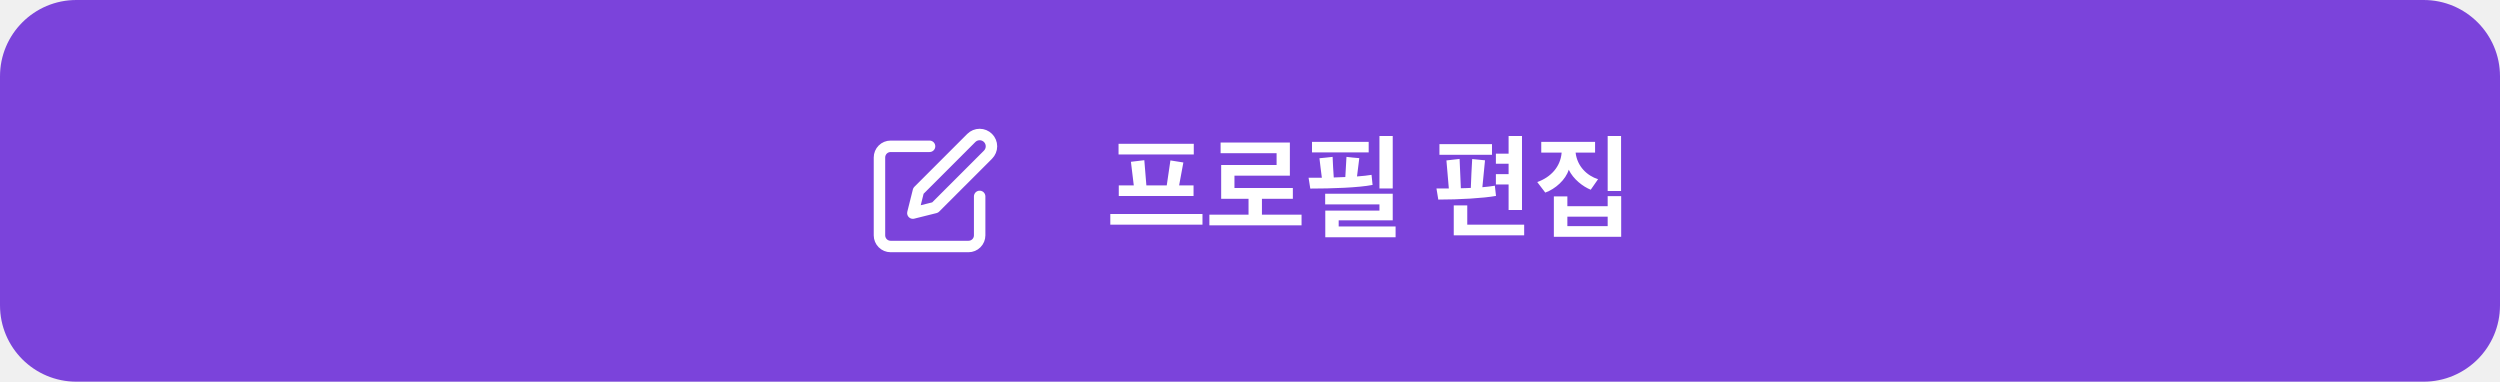
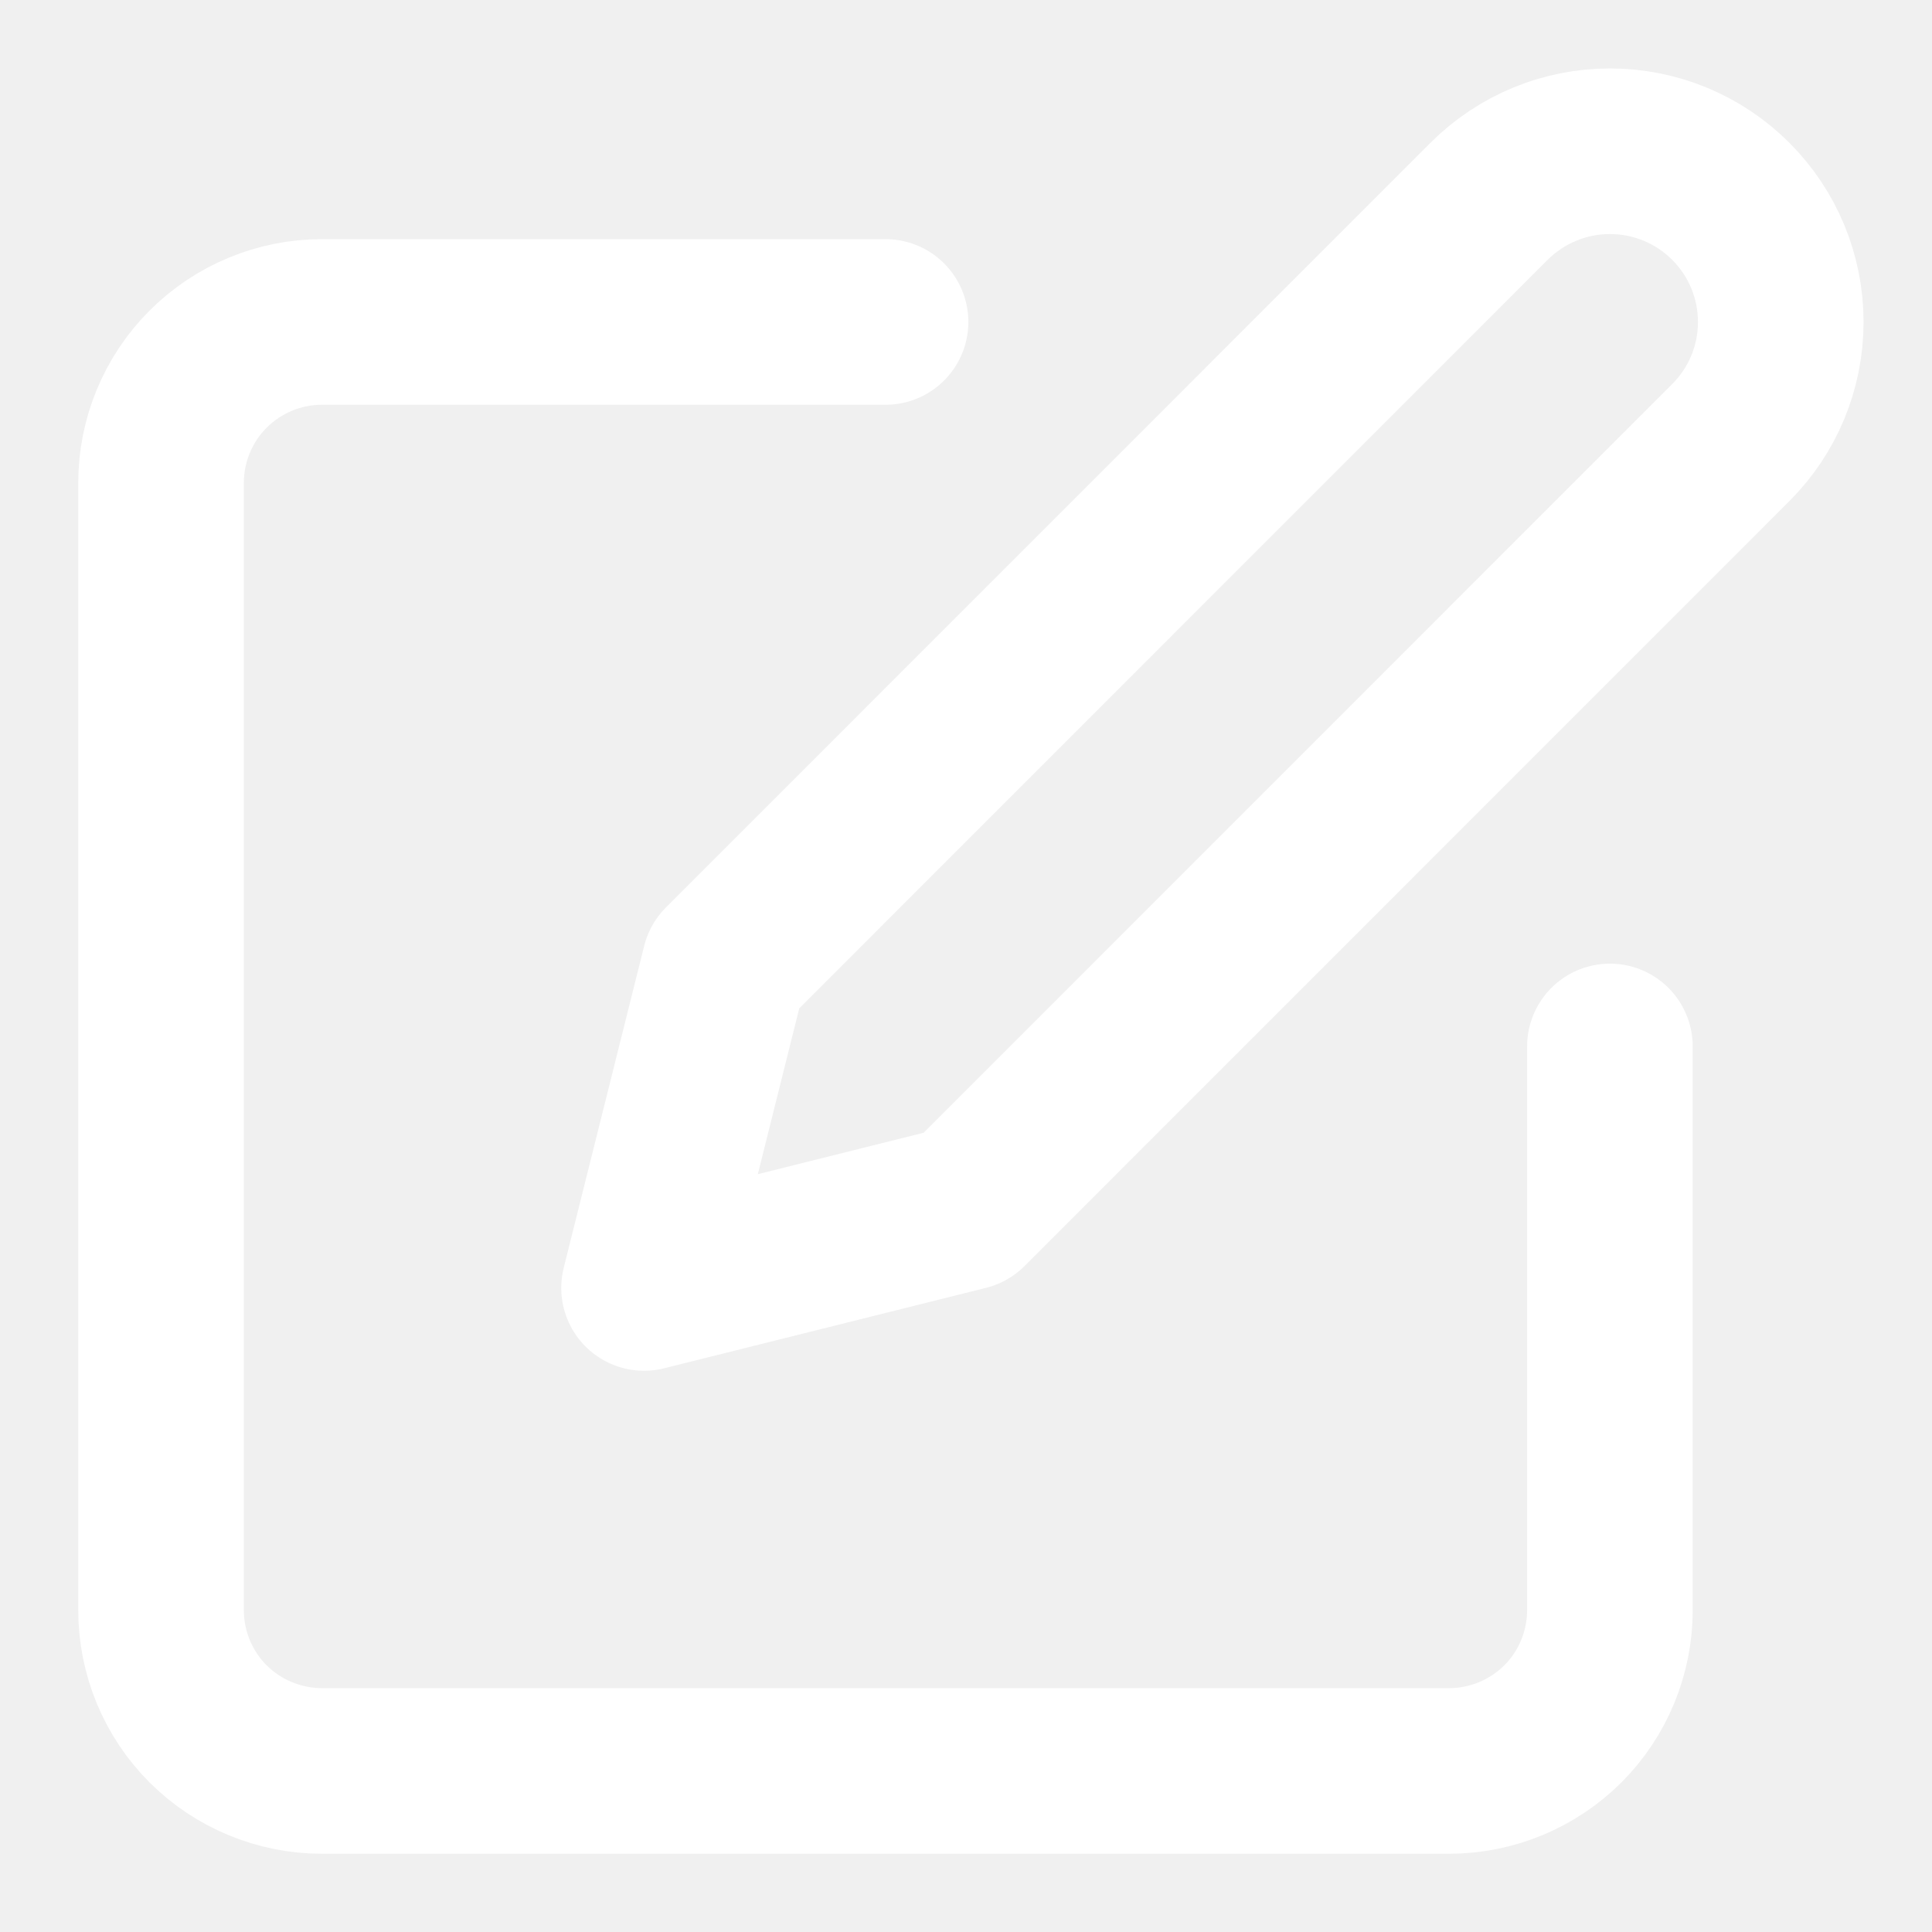
- <svg xmlns="http://www.w3.org/2000/svg" width="524" height="80" viewBox="0 0 262 40" fill="none">
-   <rect width="262" height="40" rx="8" fill="#7B43DB" />
-   <path d="M97.418 15.333H93.335C93.025 15.333 92.728 15.456 92.51 15.675C92.291 15.894 92.168 16.191 92.168 16.5V24.667C92.168 24.976 92.291 25.273 92.51 25.491C92.728 25.71 93.025 25.833 93.335 25.833H101.501C101.811 25.833 102.107 25.71 102.326 25.491C102.545 25.273 102.668 24.976 102.668 24.667V20.583" stroke="white" stroke-width="1.2" stroke-linecap="round" stroke-linejoin="round" />
-   <path d="M101.793 14.458C102.025 14.226 102.34 14.096 102.668 14.096C102.996 14.096 103.311 14.226 103.543 14.458C103.775 14.69 103.905 15.005 103.905 15.333C103.905 15.662 103.775 15.976 103.543 16.208L98.001 21.75L95.668 22.333L96.251 20L101.793 14.458Z" stroke="white" stroke-width="1.2" stroke-linecap="round" stroke-linejoin="round" />
-   <path d="M125.084 20.544V19.428H123.572L124.016 17.028L122.66 16.812L122.276 19.428H120.14L119.924 16.788L118.52 16.956L118.82 19.428H117.248V20.544H125.084ZM126.02 23.544V22.428H116.36V23.544H126.02ZM125.108 16.188V15.072H117.224V16.188H125.108ZM135.491 20.832V19.704H129.371V18.408H135.179V14.94H127.919V16.056H133.787V17.292H127.979V20.832H130.847V22.5H126.743V23.616H136.403V22.5H132.251V20.832H135.491ZM146.258 24.864V23.736H140.294V23.088H145.958V20.304H138.878V21.42H144.566V22.068H138.89V24.864H146.258ZM143.846 19.38L143.738 18.324C143.342 18.396 142.826 18.444 142.214 18.492L142.454 16.572C141.998 16.548 141.554 16.488 141.11 16.44L140.99 18.552C140.618 18.576 140.198 18.588 139.778 18.6C139.73 17.868 139.682 17.16 139.658 16.44C139.19 16.488 138.734 16.548 138.278 16.584C138.362 17.256 138.434 17.94 138.53 18.624H137.138L137.318 19.764C139.55 19.764 142.382 19.668 143.846 19.38ZM145.958 19.752V14.256H144.566V19.752H145.958ZM143.438 15.972V14.868H137.498V15.972H143.438ZM156.661 19.464C156.265 19.536 155.833 19.572 155.353 19.62L155.629 16.8L154.285 16.668C154.225 17.676 154.177 18.684 154.141 19.692C153.793 19.704 153.445 19.728 153.097 19.728C153.049 18.696 153.001 17.688 152.965 16.656C152.497 16.716 152.041 16.752 151.585 16.812L151.837 19.752H150.541L150.733 20.916C152.953 20.916 155.437 20.772 156.781 20.532L156.661 19.464ZM156.769 17.16H158.101V18.252H156.769V19.332H158.101V22.008H159.505V14.256H158.101V16.104H156.769V17.16ZM159.733 24.66V23.544H153.769V21.528H152.353V24.66H159.733ZM156.361 16.224V15.108H150.853V16.224H156.361ZM169.9 24.816V20.556H168.484V21.612H164.26V20.58H162.844V24.816H169.9ZM161.524 15.996H163.66C163.54 17.472 162.544 18.564 161.104 19.08L161.944 20.184C162.988 19.812 164.092 18.84 164.404 17.784C164.884 18.792 165.904 19.56 166.708 19.884L167.476 18.78C166.336 18.42 165.292 17.448 165.124 15.996H167.164V14.868H161.524V15.996ZM169.888 20.016V14.256H168.484V20.016H169.888ZM168.484 23.7H164.26V22.704H168.484V23.7Z" fill="white" />
+ <svg xmlns="http://www.w3.org/2000/svg" width="14" height="14" viewBox="0 0 14 14" fill="none">
+   <g clip-path="url(#clip0_2955_4680)">
+     <path d="M6.417 2.333H2.333C2.024 2.333 1.727 2.456 1.508 2.675C1.289 2.894 1.167 3.191 1.167 3.5V11.667C1.167 11.976 1.289 12.273 1.508 12.492C1.727 12.71 2.024 12.833 2.333 12.833H10.5C10.809 12.833 11.106 12.71 11.325 12.492C11.544 12.273 11.666 11.976 11.666 11.667V7.583" stroke="white" stroke-width="1.2" stroke-linecap="round" stroke-linejoin="round" />
+     <path d="M10.791 1.458C11.024 1.226 11.338 1.096 11.666 1.096C11.995 1.096 12.309 1.226 12.541 1.458C12.774 1.69 12.904 2.005 12.904 2.333C12.904 2.662 12.774 2.976 12.541 3.208L7 8.75L4.667 9.333L5.25 7L10.791 1.458Z" stroke="white" stroke-width="1.2" stroke-linecap="round" stroke-linejoin="round" />
+   </g>
+   <defs>
+     <clipPath id="clip0_2955_4680">
+       <rect width="14" height="14" fill="white" />
+     </clipPath>
+   </defs>
</svg>
